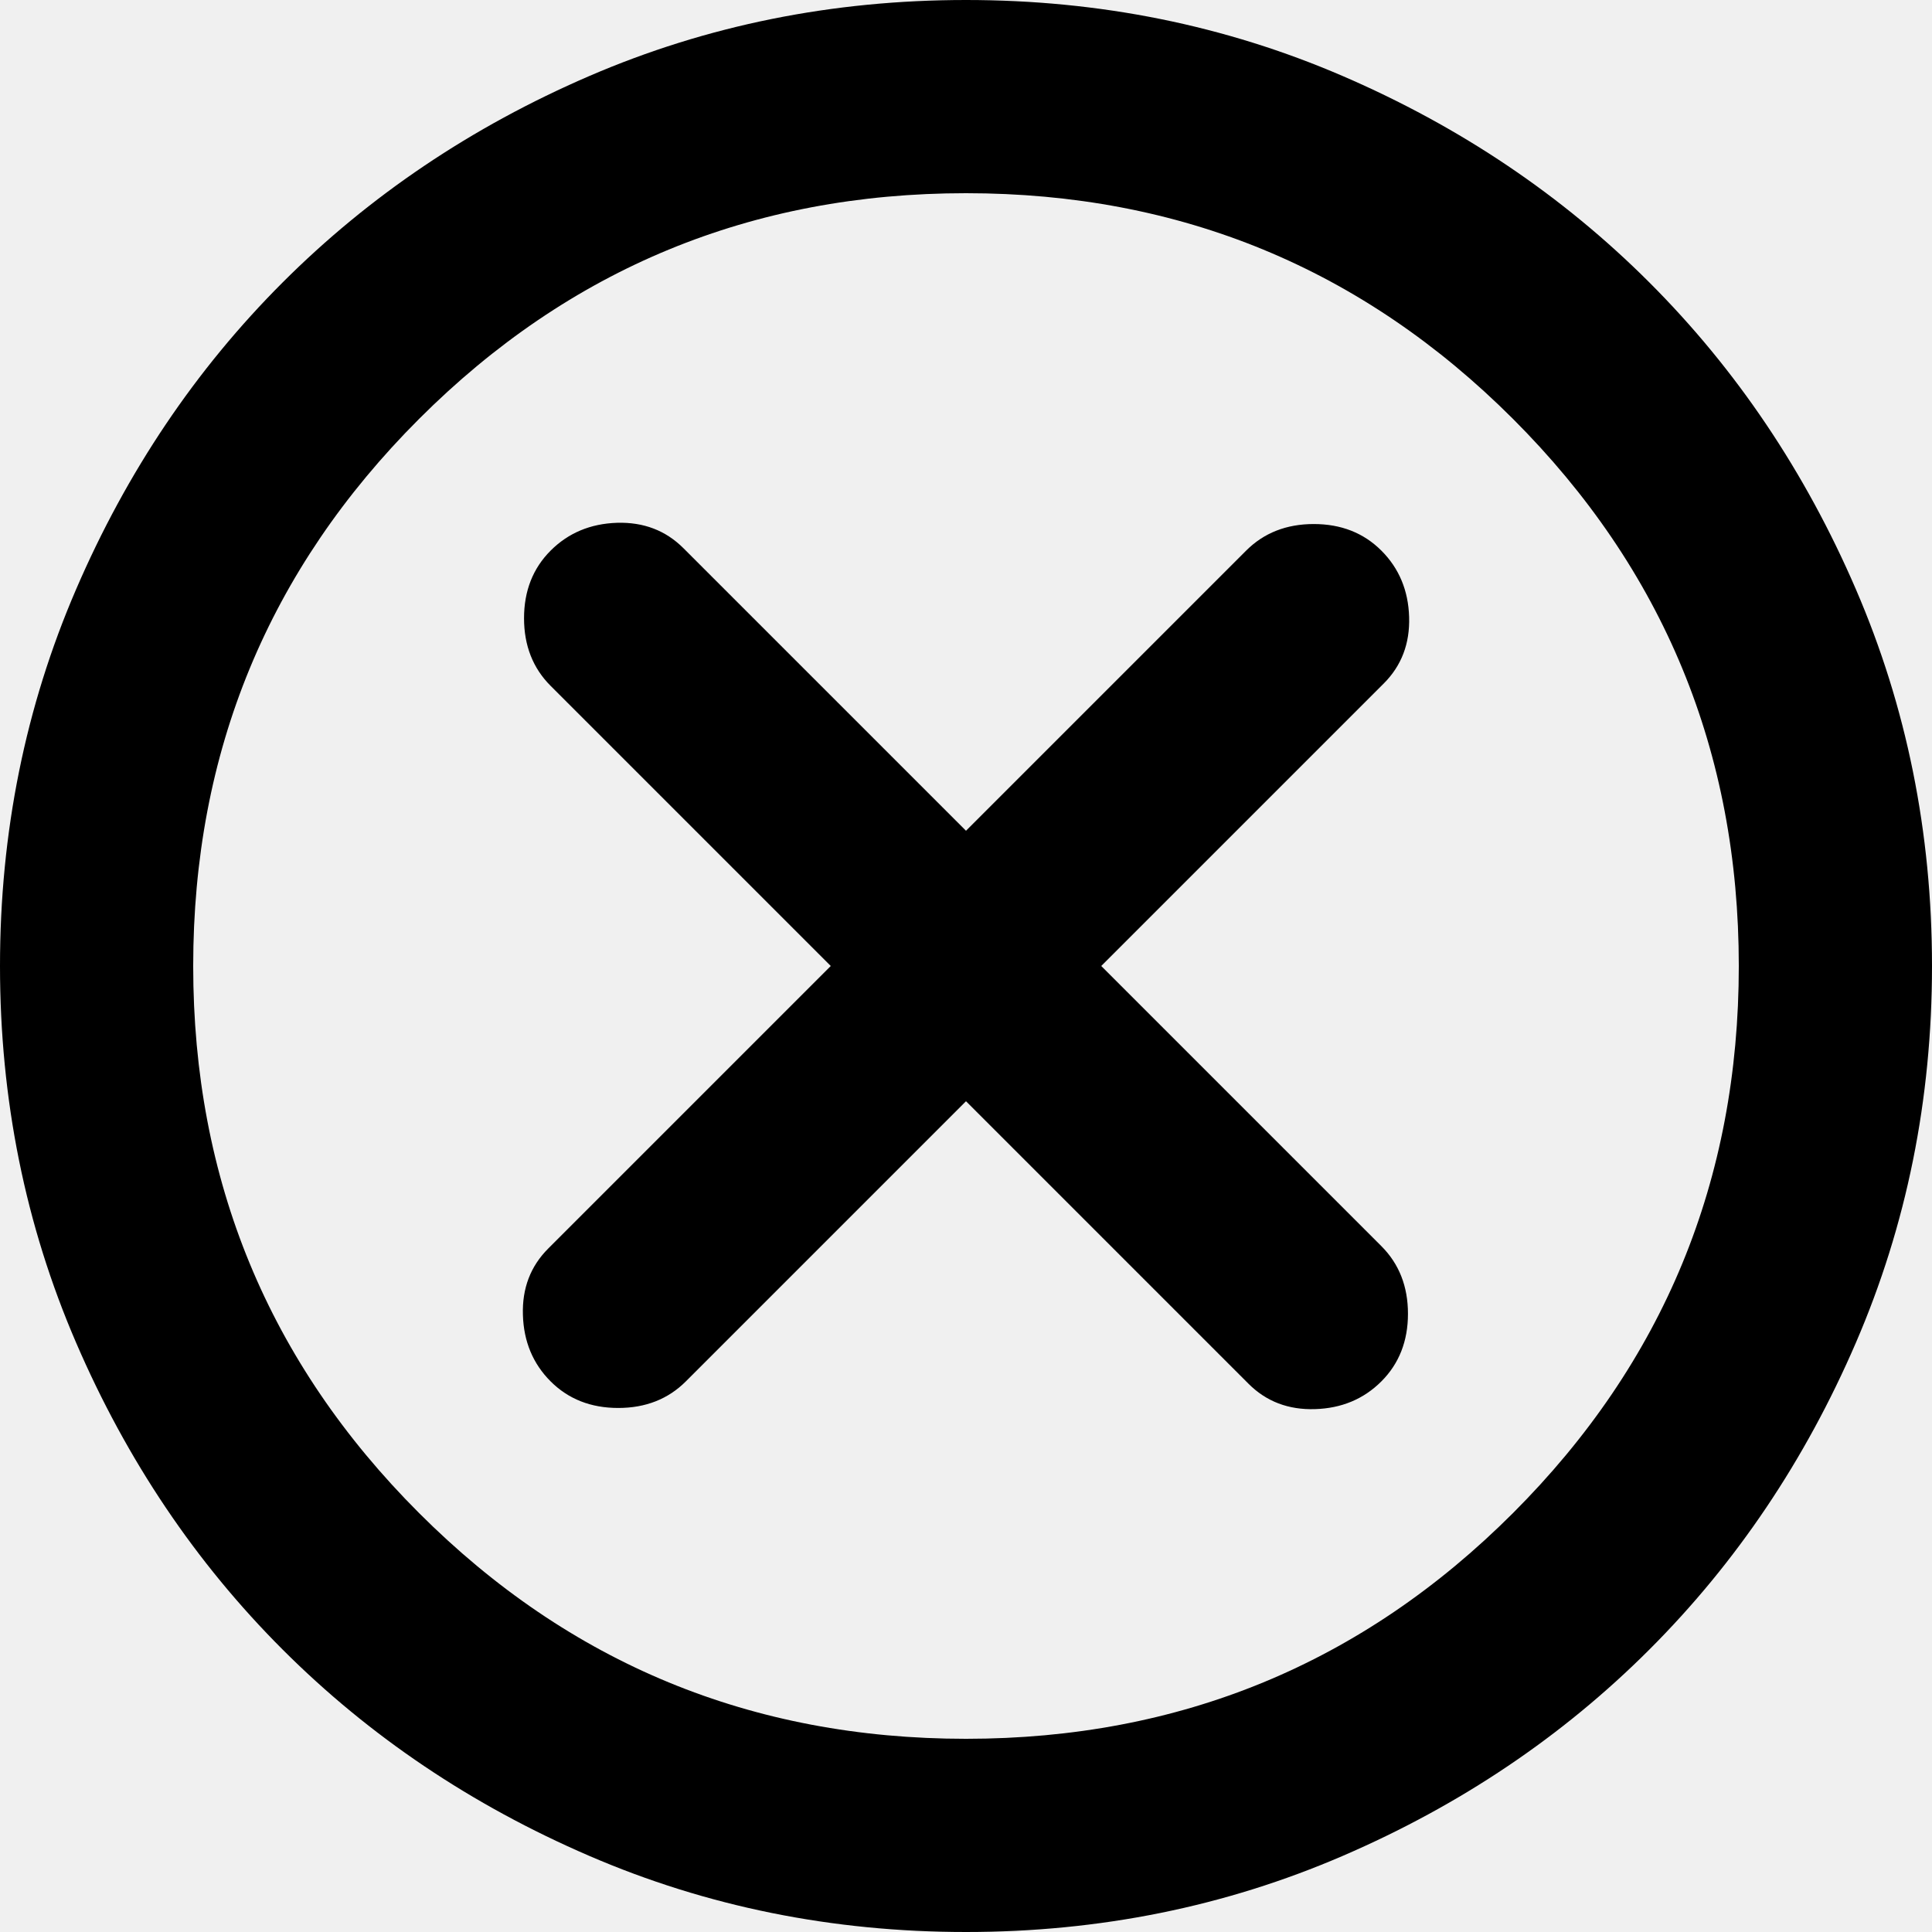
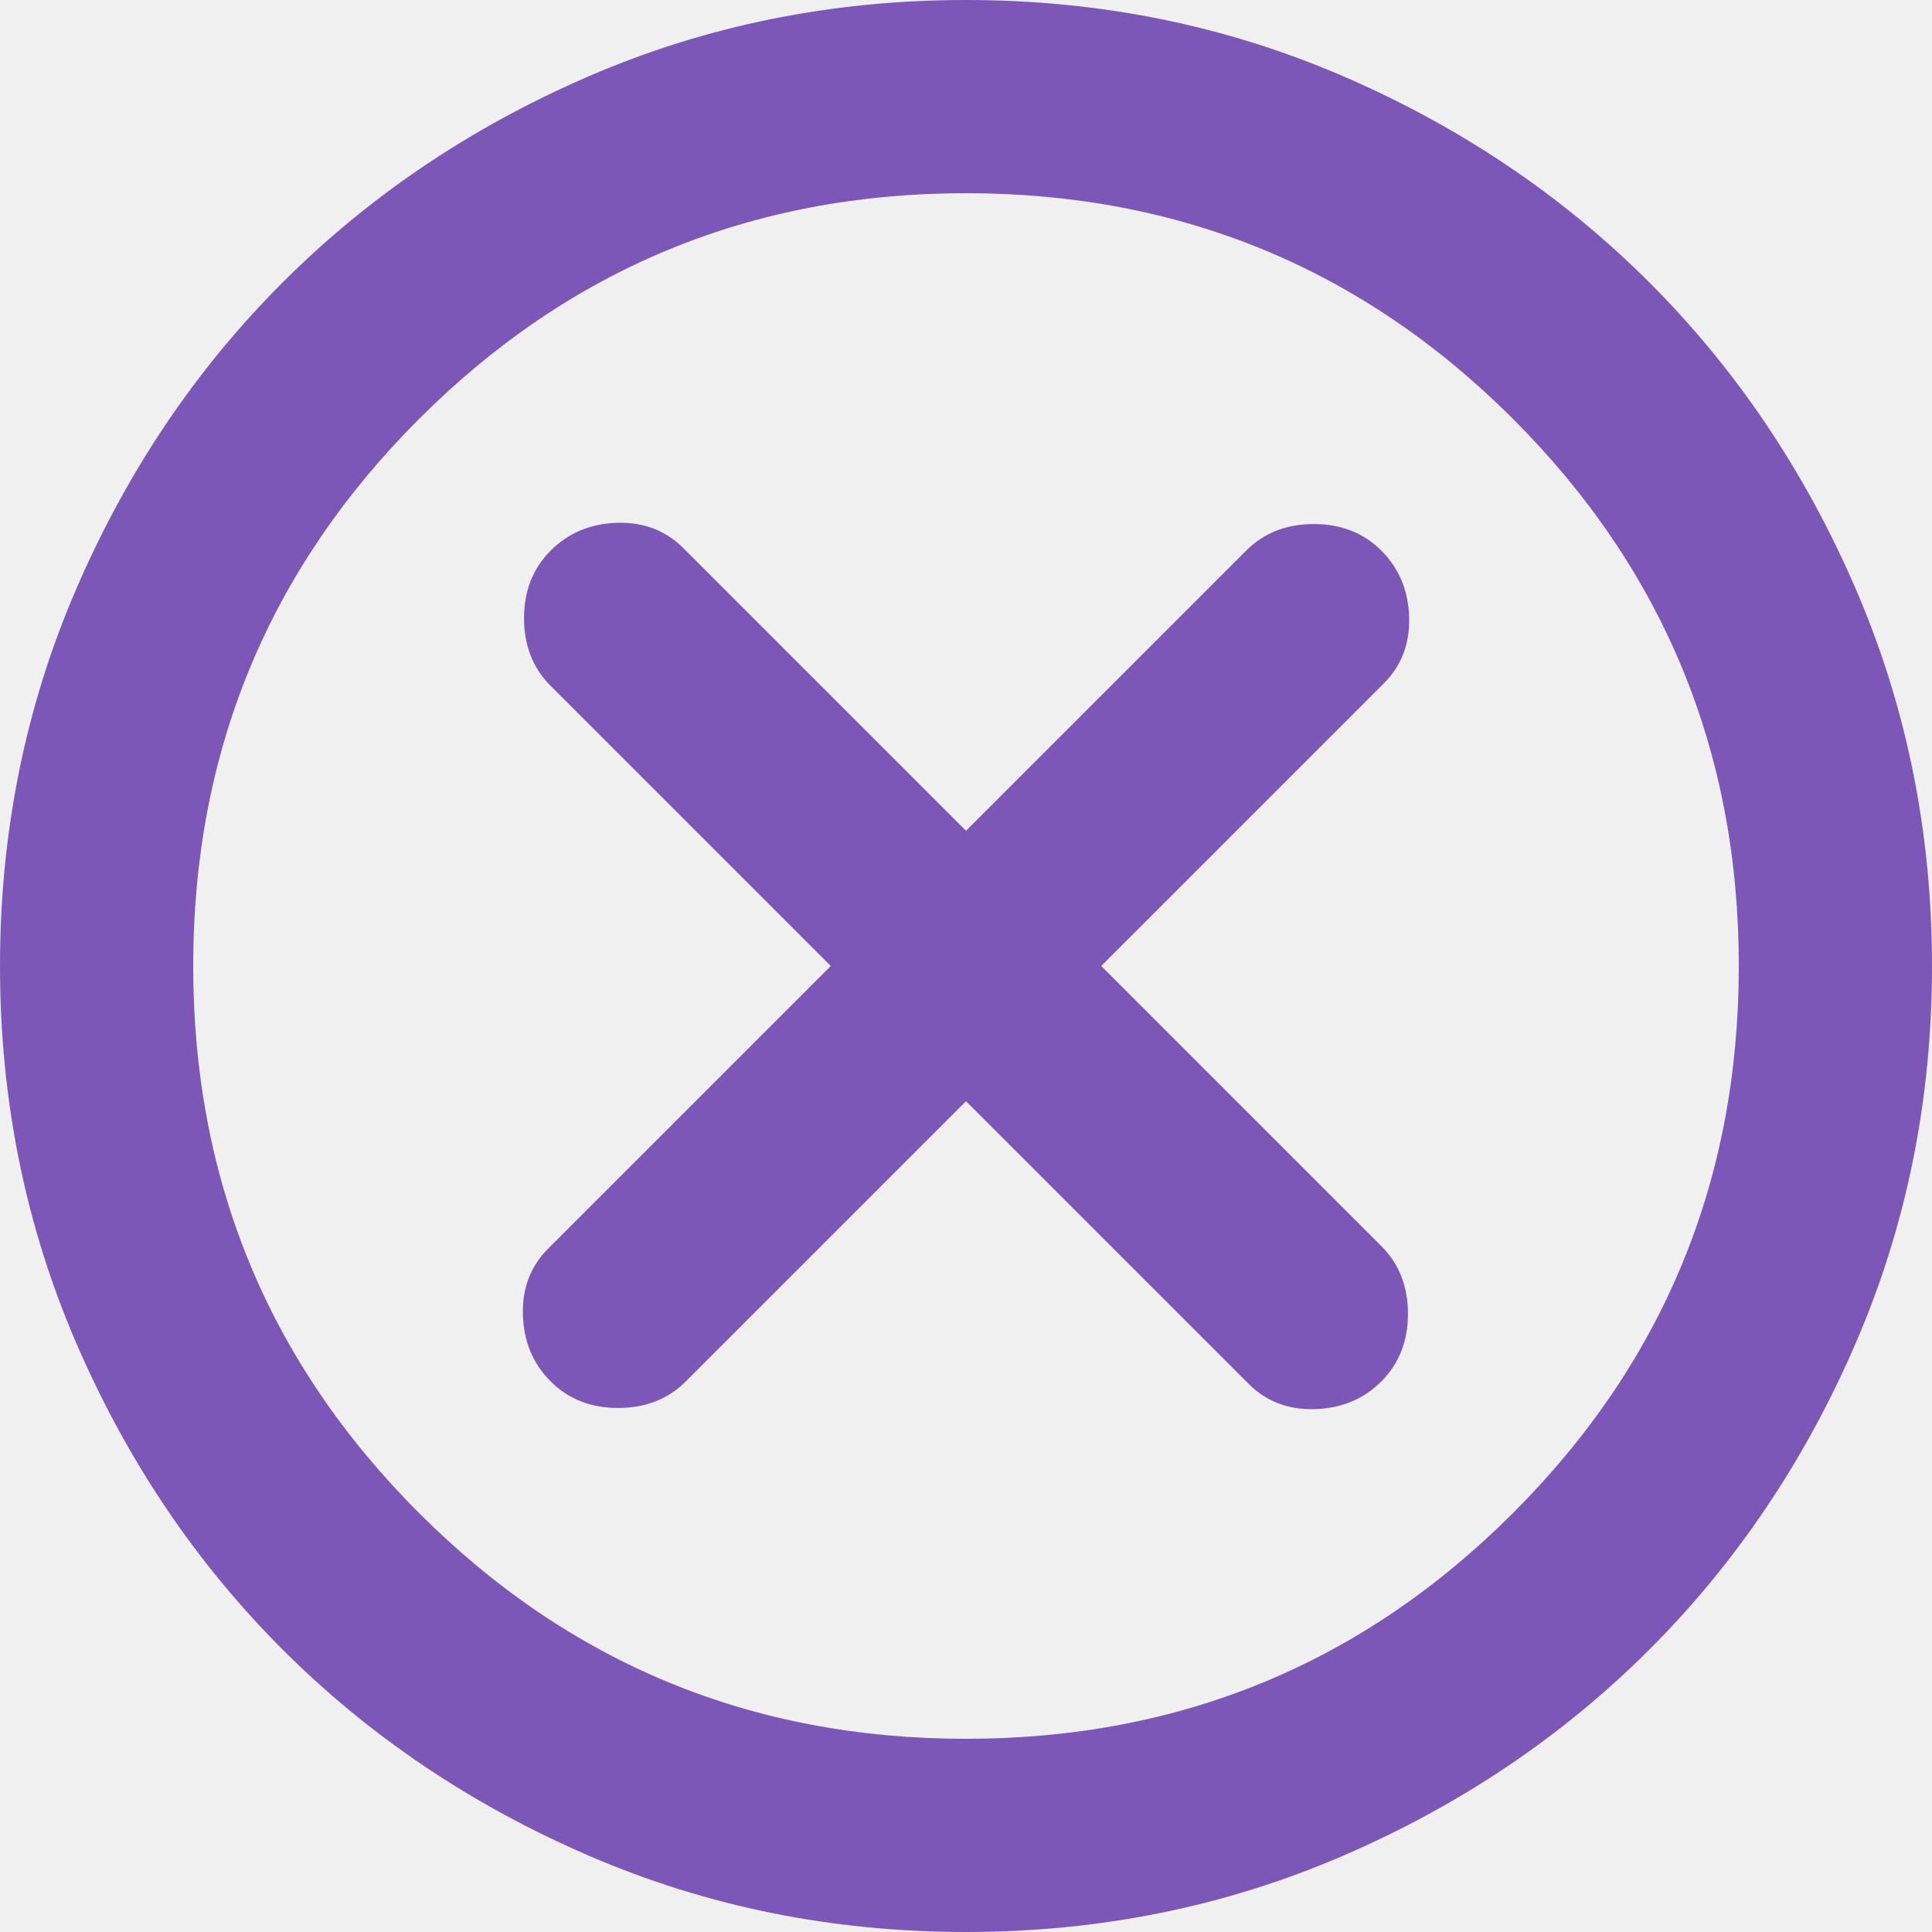
- <svg xmlns="http://www.w3.org/2000/svg" width="50" height="50" viewBox="0 0 50 50" fill="none">
+ <svg xmlns="http://www.w3.org/2000/svg" width="40" height="40" viewBox="0 0 50 50" fill="none">
  <g clip-path="url(#clip0_93_202)">
-     <path d="M14.25 35.75C14.708 36.208 15.292 36.438 16 36.438C16.708 36.438 17.292 36.208 17.75 35.75L25 28.5L32.312 35.812C32.771 36.271 33.344 36.489 34.032 36.468C34.719 36.447 35.292 36.208 35.75 35.75C36.208 35.292 36.438 34.708 36.438 34C36.438 33.292 36.208 32.708 35.75 32.25L28.5 25L35.812 17.688C36.271 17.229 36.489 16.656 36.468 15.967C36.447 15.281 36.208 14.708 35.75 14.25C35.292 13.792 34.708 13.562 34 13.562C33.292 13.562 32.708 13.792 32.25 14.25L25 21.5L17.688 14.188C17.229 13.729 16.657 13.51 15.97 13.53C15.282 13.552 14.708 13.792 14.25 14.25C13.792 14.708 13.562 15.292 13.562 16C13.562 16.708 13.792 17.292 14.25 17.75L21.5 25L14.188 32.312C13.729 32.771 13.511 33.343 13.533 34.03C13.553 34.718 13.792 35.292 14.25 35.75ZM25 50C21.542 50 18.292 49.343 15.25 48.03C12.208 46.718 9.562 44.938 7.312 42.688C5.062 40.438 3.282 37.792 1.97 34.75C0.657 31.708 0 28.458 0 25C0 21.542 0.657 18.292 1.97 15.25C3.282 12.208 5.062 9.562 7.312 7.312C9.562 5.062 12.208 3.281 15.25 1.968C18.292 0.656 21.542 0 25 0C28.458 0 31.708 0.656 34.75 1.968C37.792 3.281 40.438 5.062 42.688 7.312C44.938 9.562 46.718 12.208 48.03 15.25C49.343 18.292 50 21.542 50 25C50 28.458 49.343 31.708 48.03 34.75C46.718 37.792 44.938 40.438 42.688 42.688C40.438 44.938 37.792 46.718 34.75 48.03C31.708 49.343 28.458 50 25 50ZM25 45C30.542 45 35.261 43.053 39.157 39.157C43.053 35.261 45 30.542 45 25C45 19.458 43.053 14.739 39.157 10.842C35.261 6.947 30.542 5 25 5C19.458 5 14.74 6.947 10.845 10.842C6.948 14.739 5 19.458 5 25C5 30.542 6.948 35.261 10.845 39.157C14.74 43.053 19.458 45 25 45Z" fill="black" />
+     <path d="M14.25 35.75C14.708 36.208 15.292 36.438 16 36.438C16.708 36.438 17.292 36.208 17.75 35.75L25 28.5L32.312 35.812C32.771 36.271 33.344 36.489 34.032 36.468C34.719 36.447 35.292 36.208 35.75 35.75C36.208 35.292 36.438 34.708 36.438 34C36.438 33.292 36.208 32.708 35.75 32.25L28.5 25L35.812 17.688C36.271 17.229 36.489 16.656 36.468 15.967C36.447 15.281 36.208 14.708 35.75 14.25C35.292 13.792 34.708 13.562 34 13.562C33.292 13.562 32.708 13.792 32.25 14.25L25 21.5L17.688 14.188C17.229 13.729 16.657 13.51 15.97 13.53C15.282 13.552 14.708 13.792 14.25 14.25C13.792 14.708 13.562 15.292 13.562 16C13.562 16.708 13.792 17.292 14.25 17.75L21.5 25L14.188 32.312C13.729 32.771 13.511 33.343 13.533 34.03C13.553 34.718 13.792 35.292 14.25 35.75ZM25 50C21.542 50 18.292 49.343 15.25 48.03C12.208 46.718 9.562 44.938 7.312 42.688C5.062 40.438 3.282 37.792 1.97 34.75C0.657 31.708 0 28.458 0 25C0 21.542 0.657 18.292 1.97 15.25C3.282 12.208 5.062 9.562 7.312 7.312C9.562 5.062 12.208 3.281 15.25 1.968C18.292 0.656 21.542 0 25 0C28.458 0 31.708 0.656 34.75 1.968C37.792 3.281 40.438 5.062 42.688 7.312C44.938 9.562 46.718 12.208 48.03 15.25C49.343 18.292 50 21.542 50 25C50 28.458 49.343 31.708 48.03 34.75C46.718 37.792 44.938 40.438 42.688 42.688C40.438 44.938 37.792 46.718 34.75 48.03C31.708 49.343 28.458 50 25 50ZM25 45C30.542 45 35.261 43.053 39.157 39.157C43.053 35.261 45 30.542 45 25C45 19.458 43.053 14.739 39.157 10.842C35.261 6.947 30.542 5 25 5C19.458 5 14.74 6.947 10.845 10.842C6.948 14.739 5 19.458 5 25C5 30.542 6.948 35.261 10.845 39.157C14.74 43.053 19.458 45 25 45Z" fill="#7D57B7" />
  </g>
  <defs>
    <clipPath id="clip0_93_202">
      <rect width="50" height="50" fill="white" />
    </clipPath>
  </defs>
</svg>
